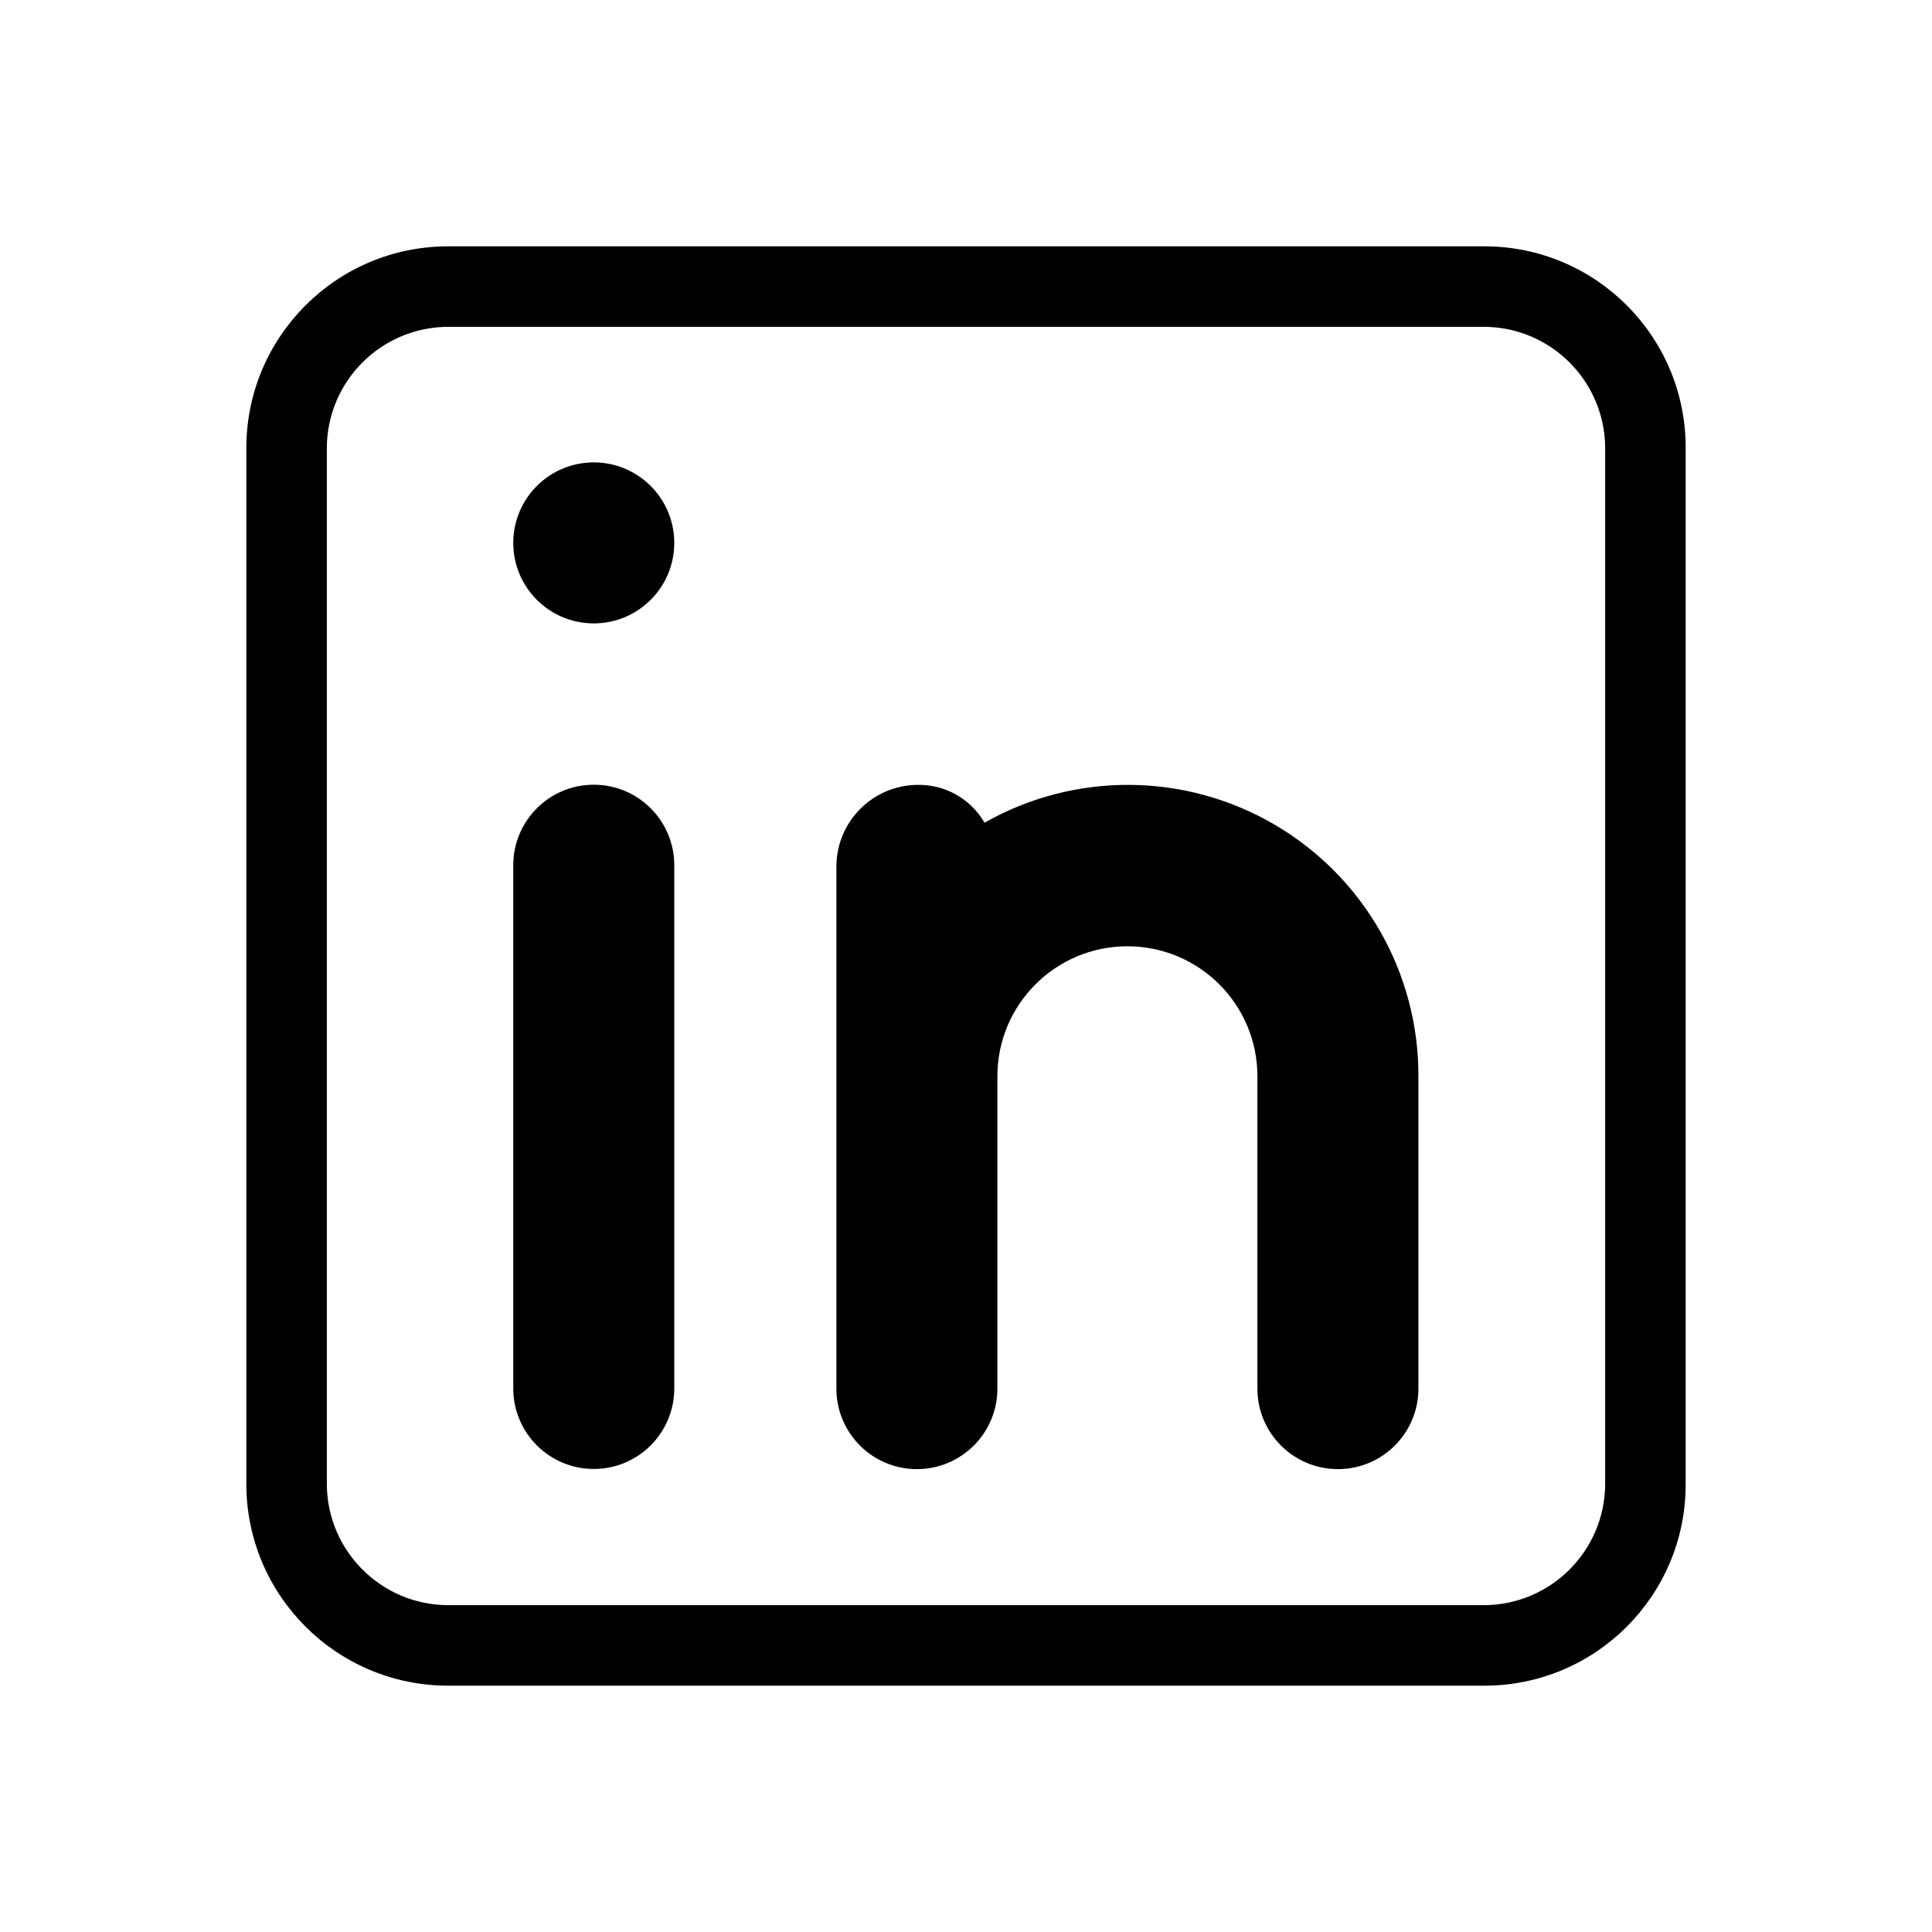
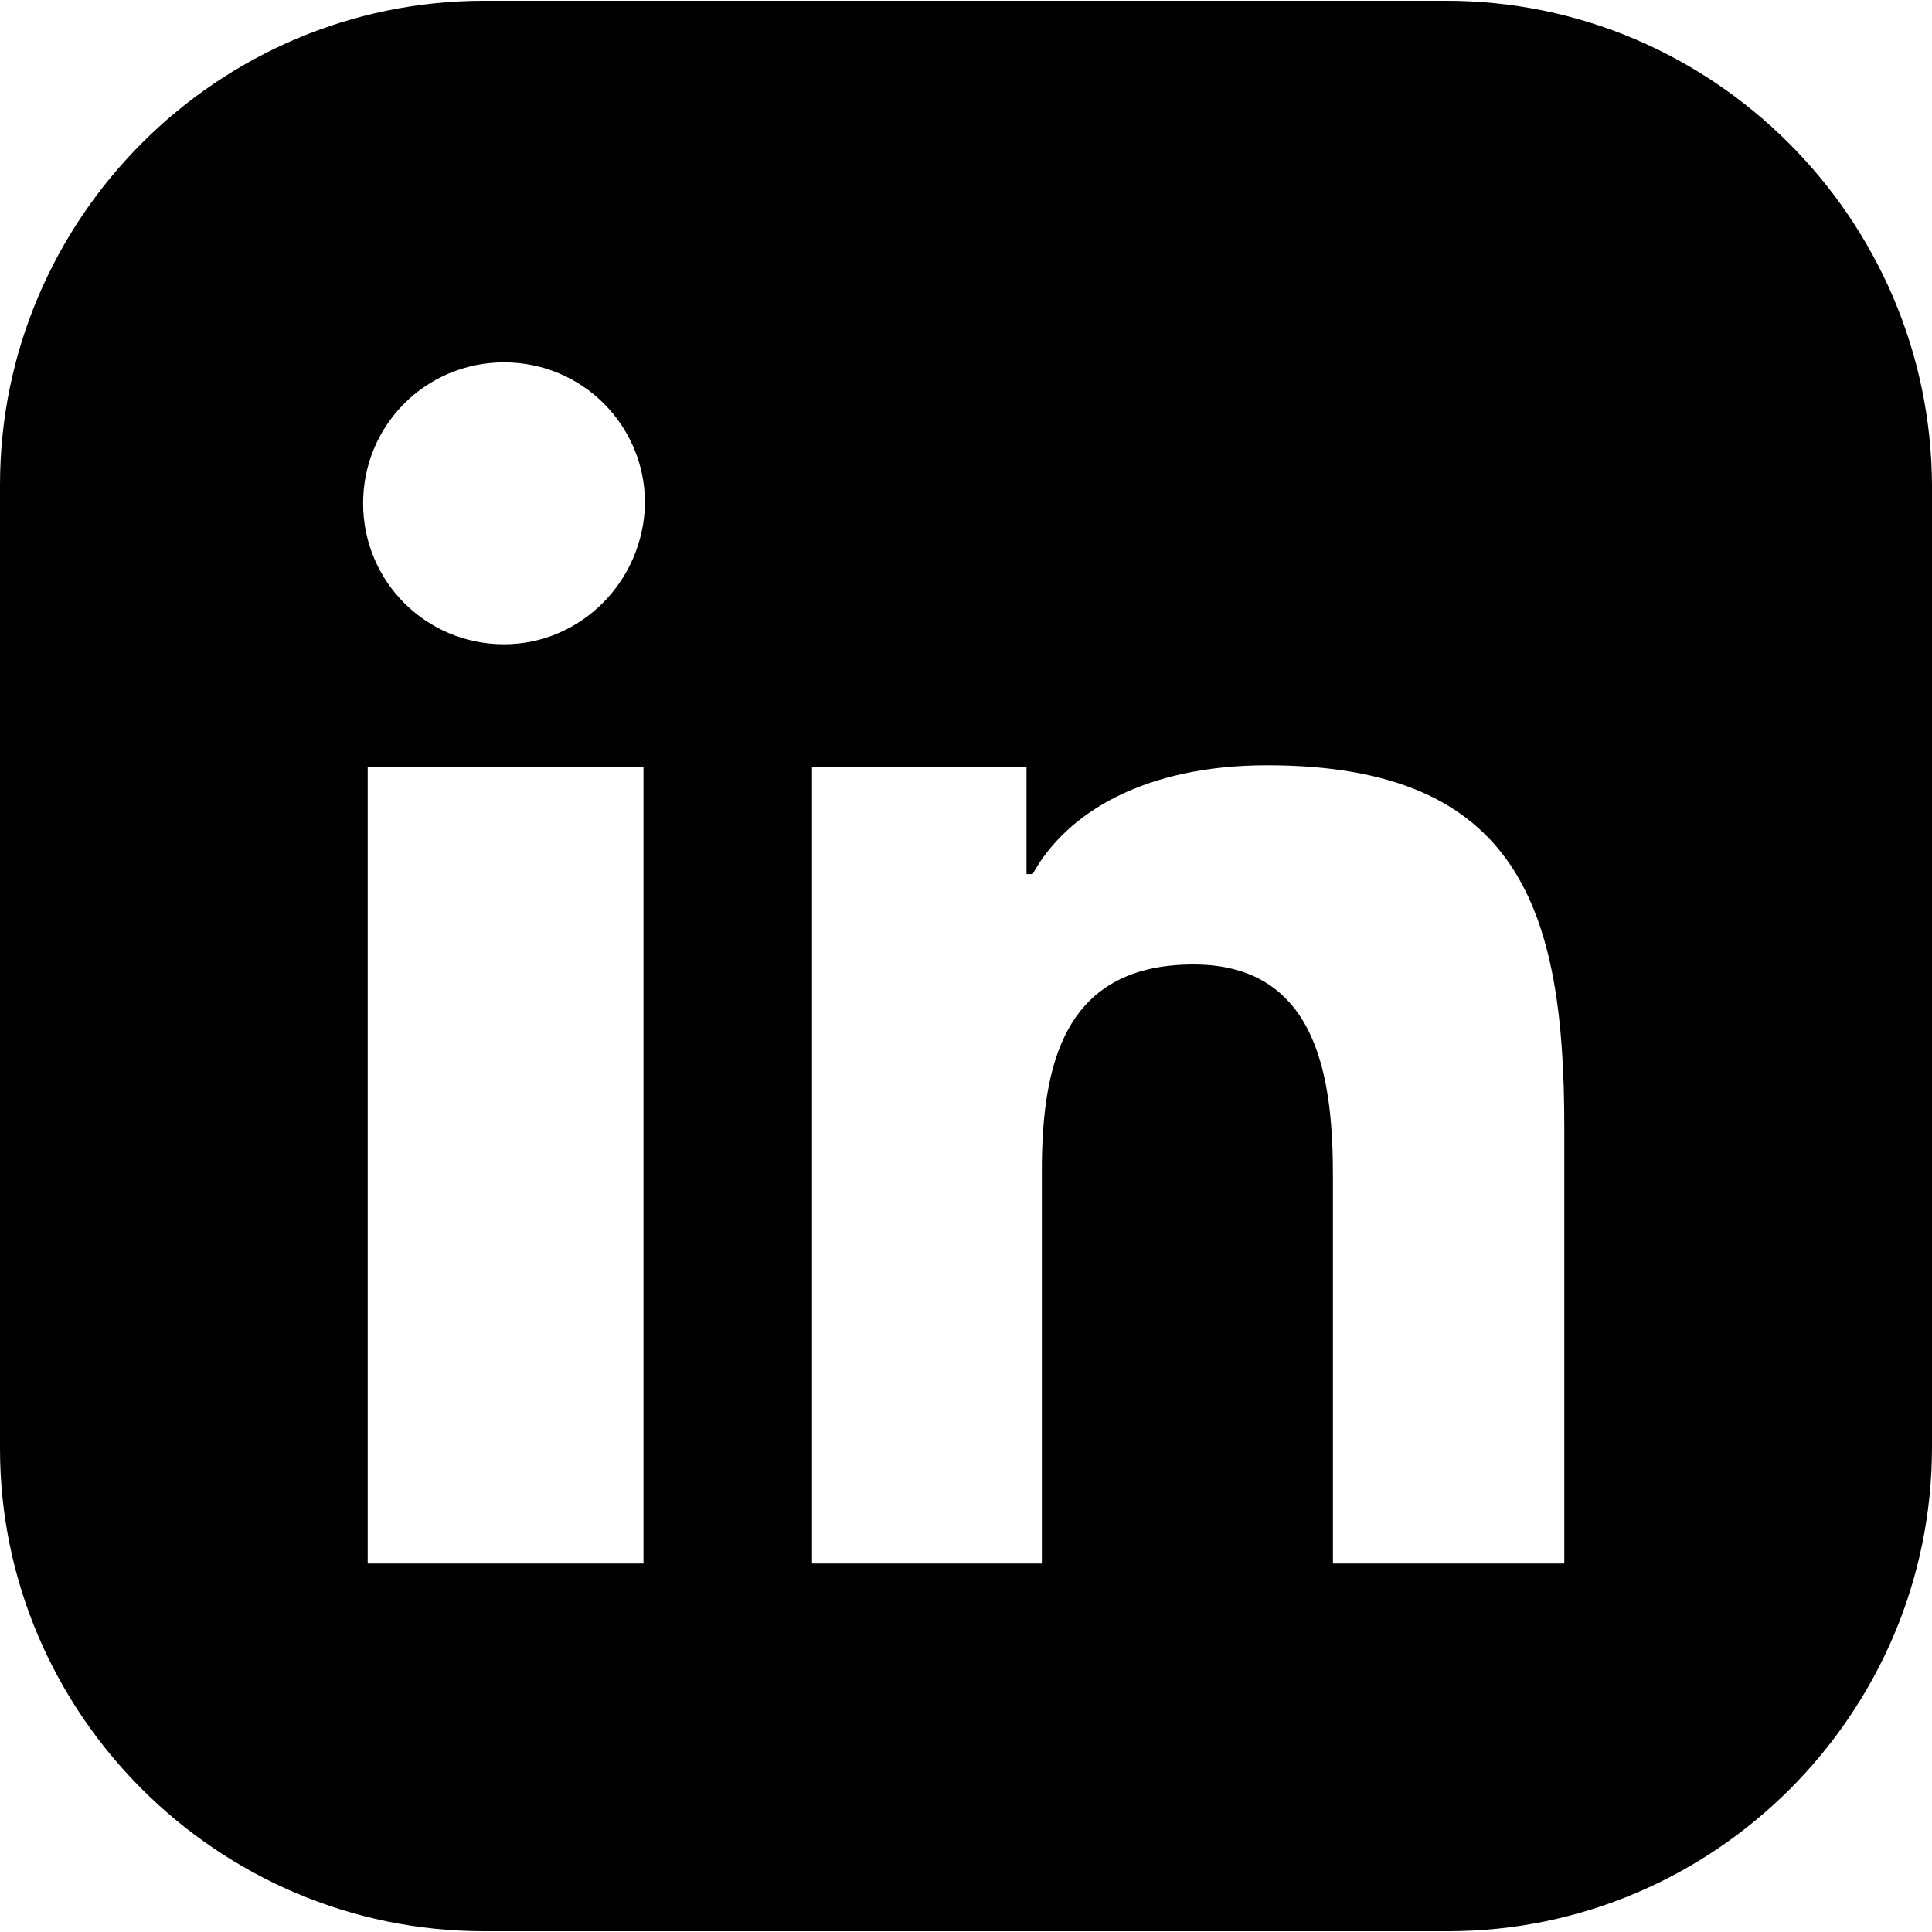
- <svg xmlns="http://www.w3.org/2000/svg" fill="#000000" width="800px" height="800px" viewBox="0 0 24 24">
-   <g id="LinkedIn">
+ <svg xmlns="http://www.w3.org/2000/svg" fill="#000000" height="800px" width="800px" version="1.1" id="Layer_1" viewBox="0 0 504.4 504.4" xml:space="preserve">
+   <g>
    <g>
-       <path d="M18.44,3.06H5.56a2.507,2.507,0,0,0-2.5,2.5V18.44a2.507,2.507,0,0,0,2.5,2.5H18.44a2.5,2.5,0,0,0,2.5-2.5V5.56A2.5,2.5,0,0,0,18.44,3.06Zm1.5,15.38a1.511,1.511,0,0,1-1.5,1.5H5.56a1.511,1.511,0,0,1-1.5-1.5V5.56a1.511,1.511,0,0,1,1.5-1.5H18.44a1.511,1.511,0,0,1,1.5,1.5Z" />
-       <g>
-         <path d="M6.376,10.748a1,1,0,1,1,2,0v6.5h0a1,1,0,0,1-2,0Z" />
-         <circle cx="7.376" cy="6.744" r="1" />
-         <path d="M17.62,13.37v3.88a1,1,0,1,1-2,0V13.37a1.615,1.615,0,1,0-3.23,0v3.88a1,1,0,0,1-2,0v-6.5a1.016,1.016,0,0,1,1-1,.94.94,0,0,1,.84.47,3.609,3.609,0,0,1,5.39,3.15Z" />
-       </g>
+       <path d="M377.6,0.2H126.4C56.8,0.2,0,57,0,126.6v251.6c0,69.2,56.8,126,126.4,126H378c69.6,0,126.4-56.8,126.4-126.4V126.6    C504,57,447.2,0.2,377.6,0.2z M168,408.2H96v-208h72V408.2z M131.6,168.2c-20.4,0-36.8-16.4-36.8-36.8c0-20.4,16.4-36.8,36.8-36.8    c20.4,0,36.8,16.4,36.8,36.8C168,151.8,151.6,168.2,131.6,168.2z M408.4,408.2H408h-60V307.4c0-24.4-3.2-55.6-36.4-55.6    c-34,0-39.6,26.4-39.6,54v102.4h-60v-208h56v28h1.6c8.8-16,29.2-28.4,61.2-28.4c66,0,77.6,38,77.6,94.4V408.2z" />
    </g>
  </g>
</svg>
